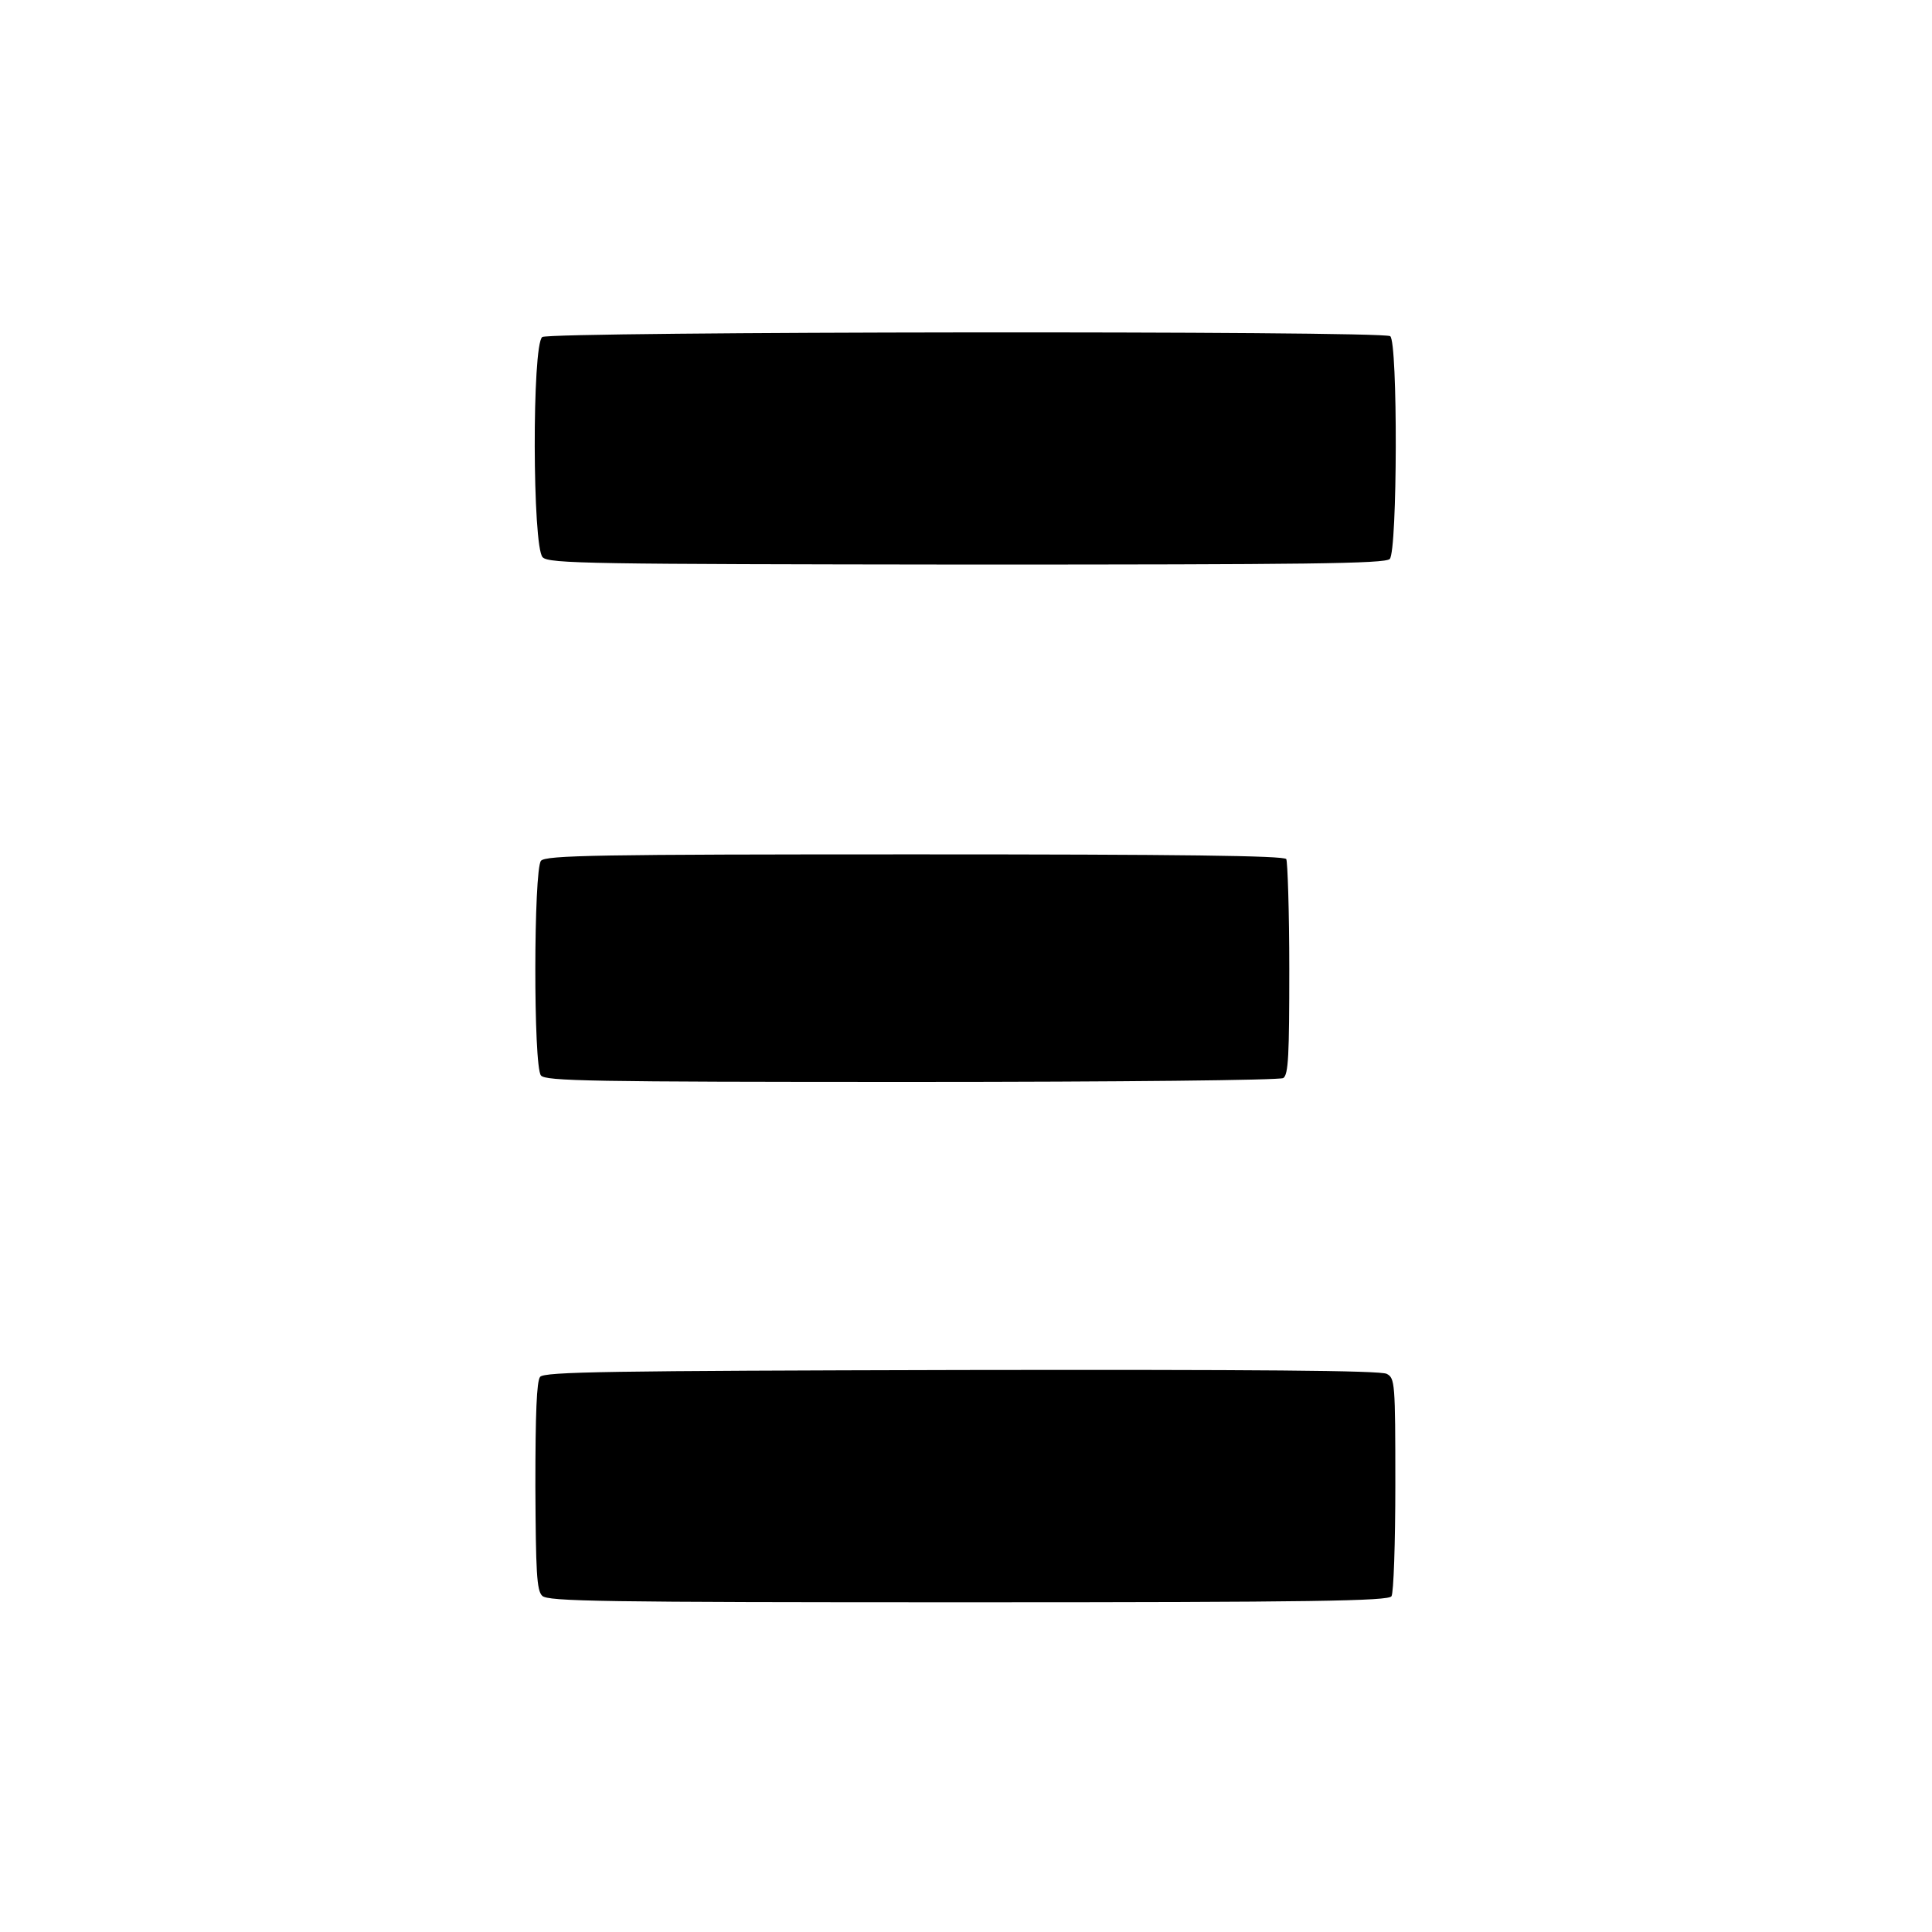
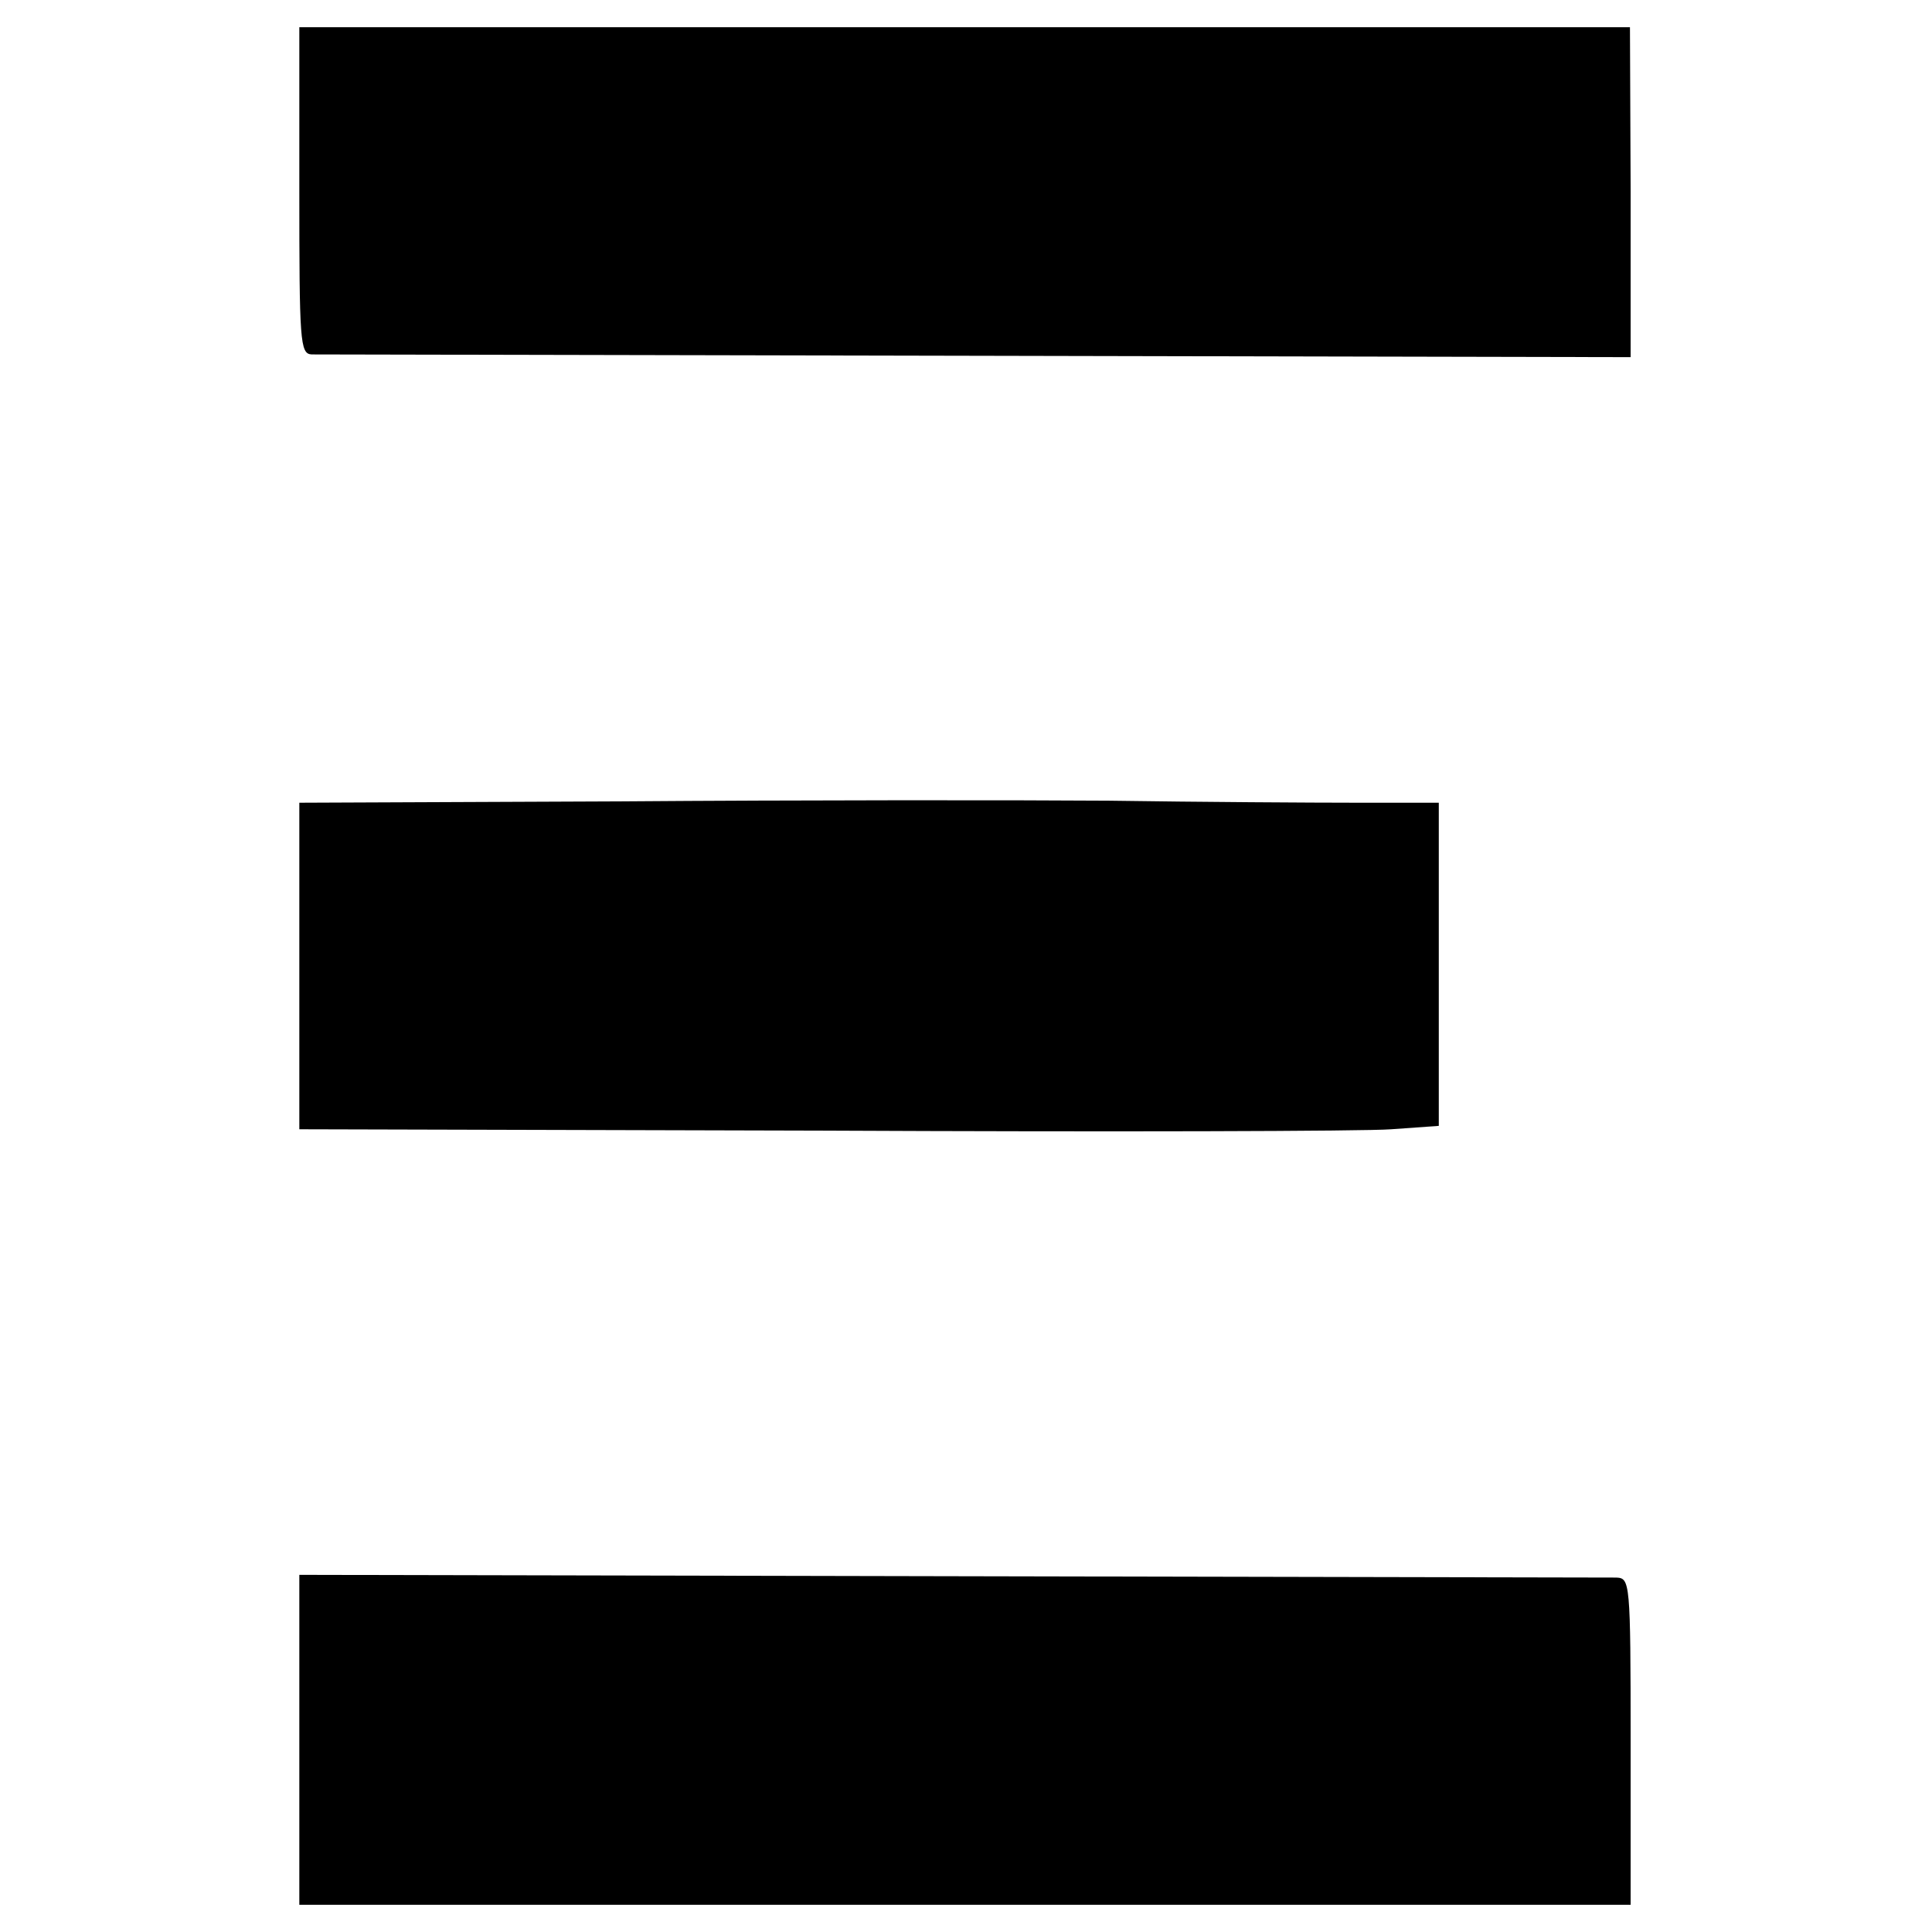
- <svg xmlns="http://www.w3.org/2000/svg" version="1.0" width="450pt" height="450pt" viewBox="0 0 450 450" preserveAspectRatio="xMidYMid meet">
-   <g transform="translate(0,450) scale(0.1,-0.1)" fill="#000000" stroke="none">
-     <path d="M1263 3715 c-24 -18 -23 -490 1 -513 14 -15 115 -16 988 -17 792 0 974 2 985 13 18 19 19 507 1 519 -21 13 -1957 11 -1975 -2z" />
-     <path d="M1260 2495 c-17 -21 -18 -479 0 -500 11 -13 113 -15 864 -15 484 0 857 4 865 9 12 8 14 53 14 254 0 135 -4 250 -7 256 -5 8 -247 11 -865 11 -738 0 -860 -2 -871 -15z" />
-     <path d="M1258 1293 c-8 -10 -11 -84 -11 -255 1 -199 3 -243 16 -255 13 -13 136 -15 992 -15 804 0 979 3 986 14 5 7 9 124 9 260 0 238 -1 248 -20 258 -14 8 -311 10 -990 9 -823 -2 -972 -4 -982 -16z" />
+ <svg xmlns="http://www.w3.org/2000/svg" version="1.0" width="284pt" height="284pt" viewBox="0 0 284 284" preserveAspectRatio="xMidYMid meet">
+   <g transform="translate(0,284) scale(0.1,-0.1)" fill="#000000" stroke="none">
+     <path d="M440 2560 c0 -222 1 -240 18 -241 9 0 449 -1 978 -2 l961 -2 0 243 -1 242 -978 0 -978 0 0 -240z" />
+     <path d="M913 1662 l-473 -2 0 -240 0 -240 768 -2 c422 -2 799 -1 837 2 l70 5 0 238 0 237 -120 0 c-66 0 -230 1 -365 3 -135 1 -458 1 -717 -1z" />
+     <path d="M440 283 l0 -243 978 0 979 0 0 240 c0 236 -1 240 -21 241 -12 0 -452 1 -978 2 l-958 2 0 -242z" />
  </g>
</svg>
